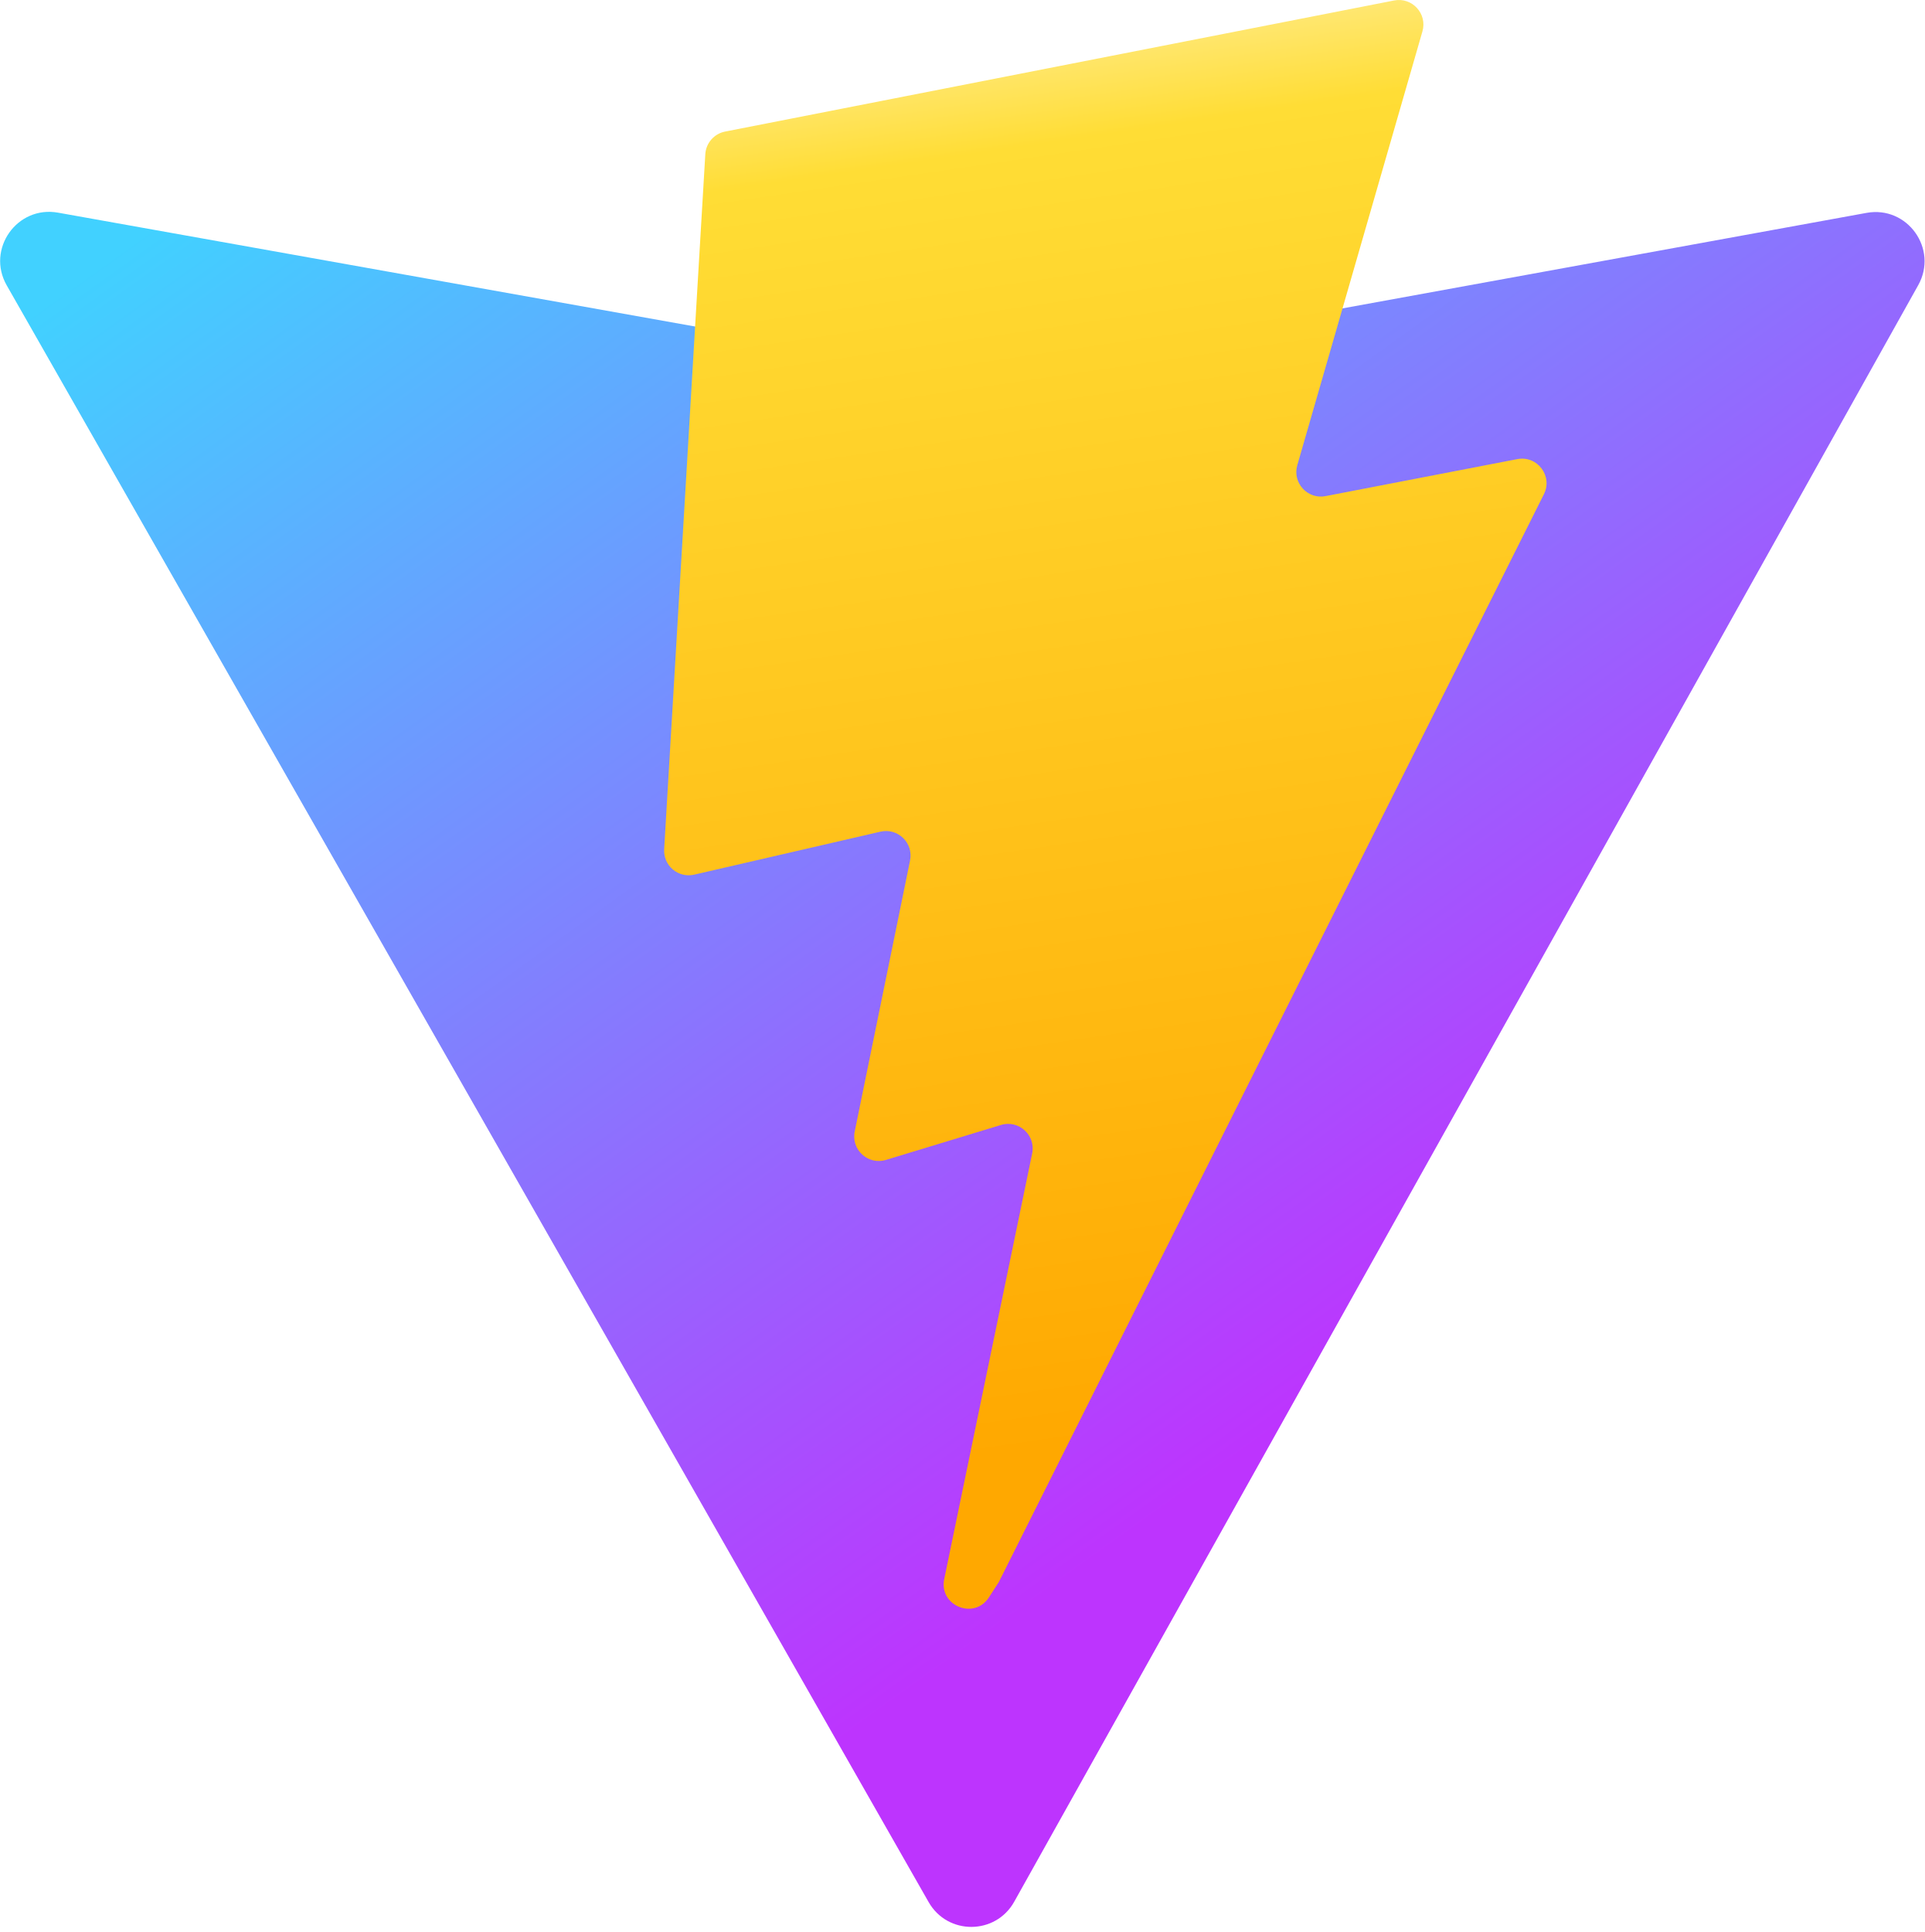
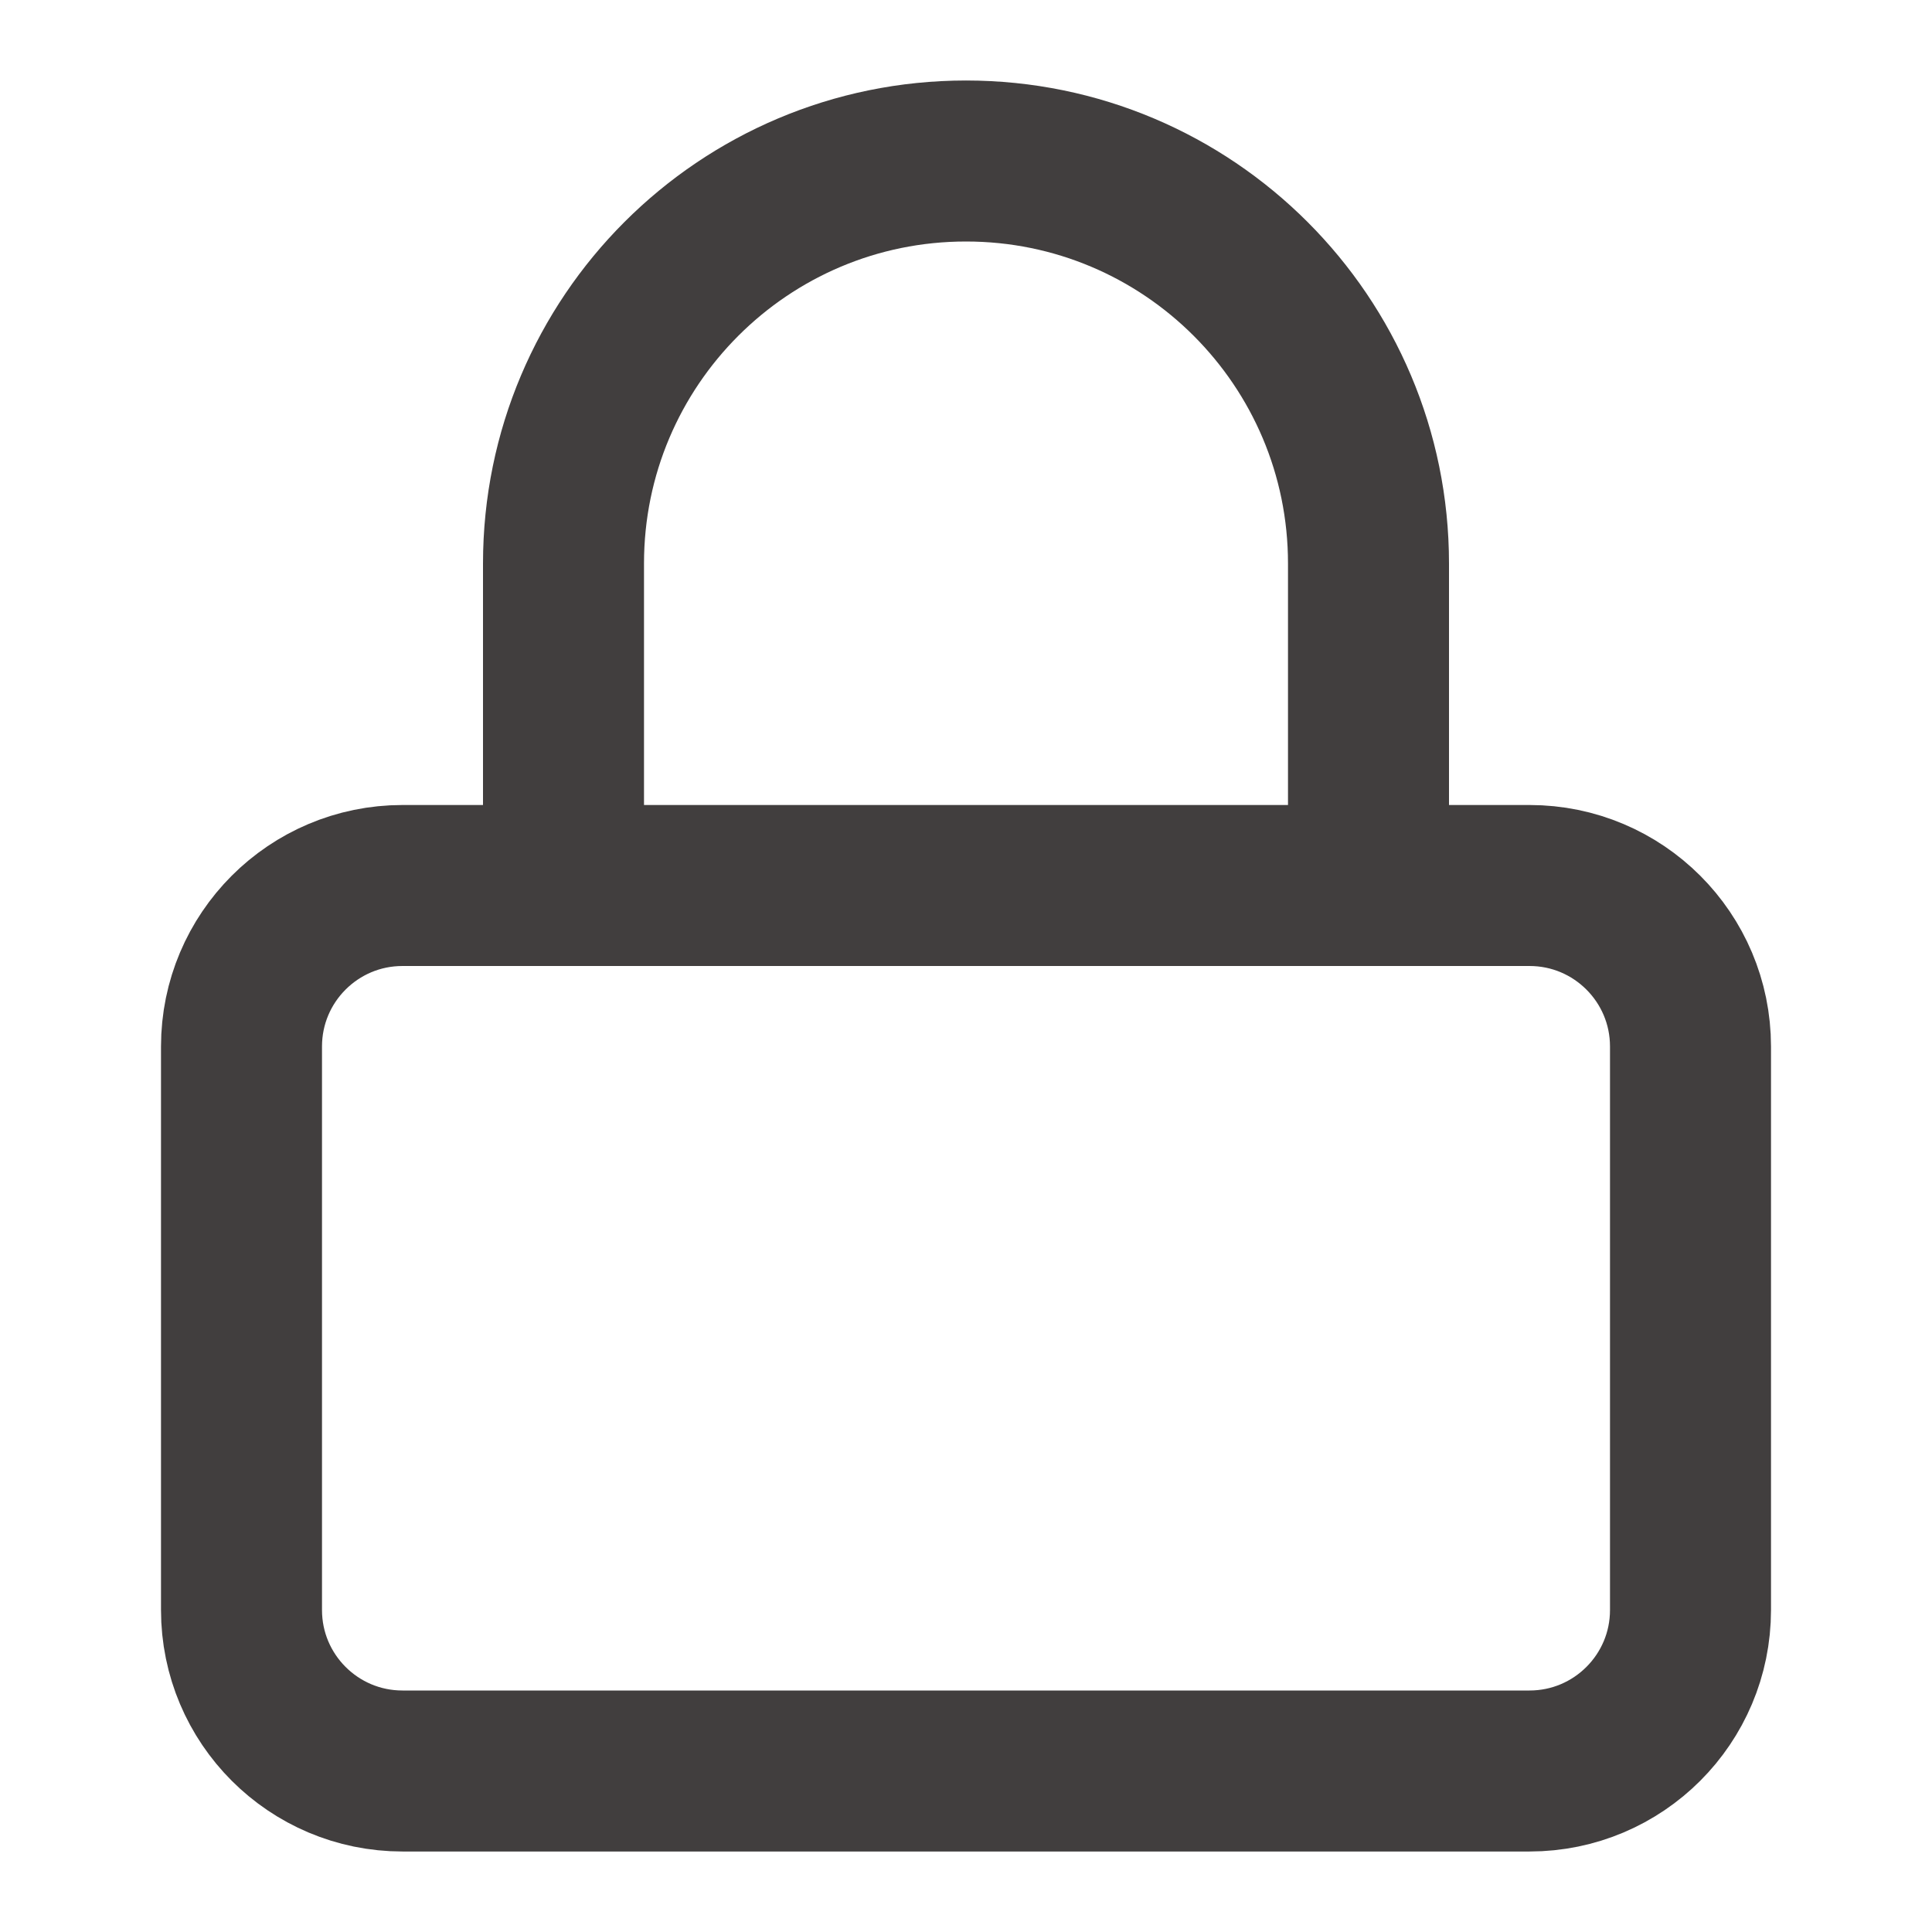
- <svg xmlns="http://www.w3.org/2000/svg" aria-hidden="true" role="img" class="iconify iconify--logos" width="31.88" height="32" preserveAspectRatio="xMidYMid meet" viewBox="0 0 256 257">
-   <defs>
-     <linearGradient id="IconifyId1813088fe1fbc01fb466" x1="-.828%" x2="57.636%" y1="7.652%" y2="78.411%">
-       <stop offset="0%" stop-color="#41D1FF" />
-       <stop offset="100%" stop-color="#BD34FE" />
-     </linearGradient>
-     <linearGradient id="IconifyId1813088fe1fbc01fb467" x1="43.376%" x2="50.316%" y1="2.242%" y2="89.03%">
-       <stop offset="0%" stop-color="#FFEA83" />
-       <stop offset="8.333%" stop-color="#FFDD35" />
-       <stop offset="100%" stop-color="#FFA800" />
-     </linearGradient>
-   </defs>
-   <path fill="url(#IconifyId1813088fe1fbc01fb466)" d="M255.153 37.938L134.897 252.976c-2.483 4.44-8.862 4.466-11.382.048L.875 37.958c-2.746-4.814 1.371-10.646 6.827-9.67l120.385 21.517a6.537 6.537 0 0 0 2.322-.004l117.867-21.483c5.438-.991 9.574 4.796 6.877 9.62Z" />
-   <path fill="url(#IconifyId1813088fe1fbc01fb467)" d="M185.432.063L96.44 17.501a3.268 3.268 0 0 0-2.634 3.014l-5.474 92.456a3.268 3.268 0 0 0 3.997 3.378l24.777-5.718c2.318-.535 4.413 1.507 3.936 3.838l-7.361 36.047c-.495 2.426 1.782 4.5 4.151 3.78l15.304-4.649c2.372-.72 4.652 1.36 4.15 3.788l-11.698 56.621c-.732 3.542 3.979 5.473 5.943 2.437l1.313-2.028l72.516-144.72c1.215-2.423-.88-5.186-3.54-4.672l-25.505 4.922c-2.396.462-4.435-1.77-3.759-4.114l16.646-57.705c.677-2.35-1.37-4.583-3.769-4.113Z" />
+ <svg xmlns="http://www.w3.org/2000/svg" width="16" height="16" viewBox="0 0 24 24" fill="none" stroke="#413e3e" stroke-width="2" stroke-linecap="round" stroke-linejoin="round" class="lucide lucide-lock-icon lucide-lock">
+   <rect width="18" height="11" x="3" y="11" rx="2" ry="2" />
+   <path d="M7 11V7a5 5 0 0 1 10 0v4" />
</svg>
